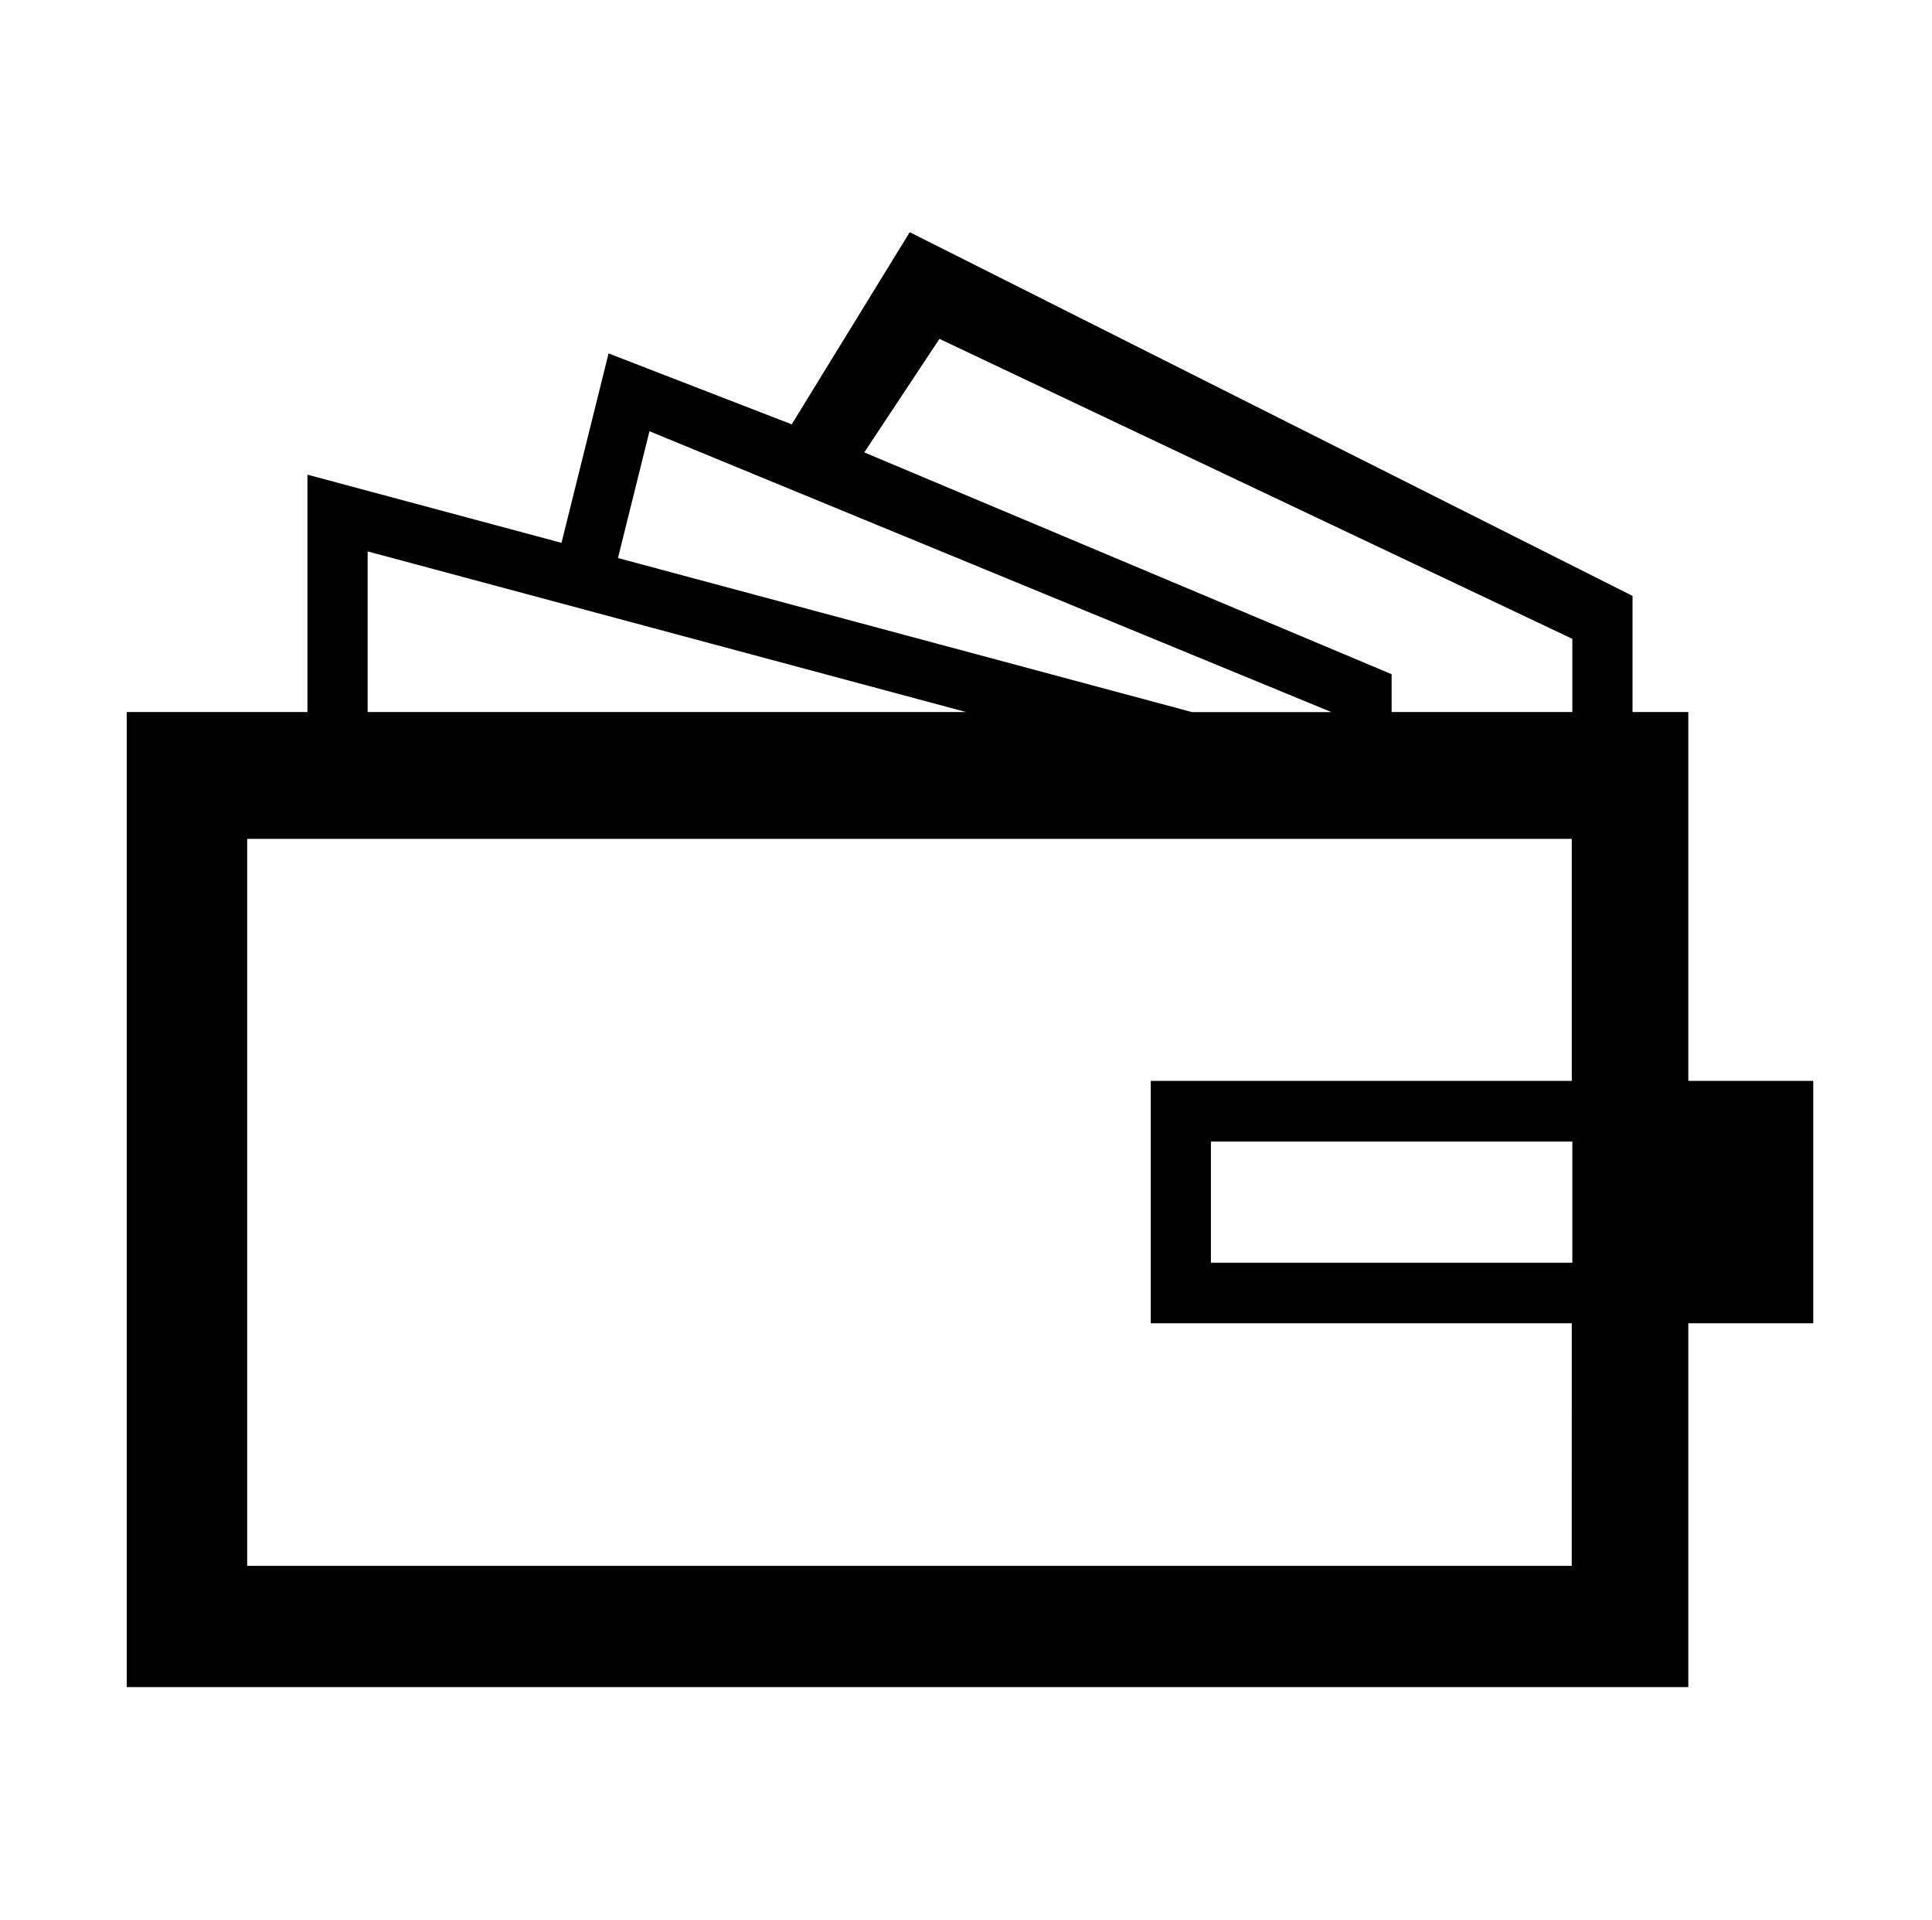
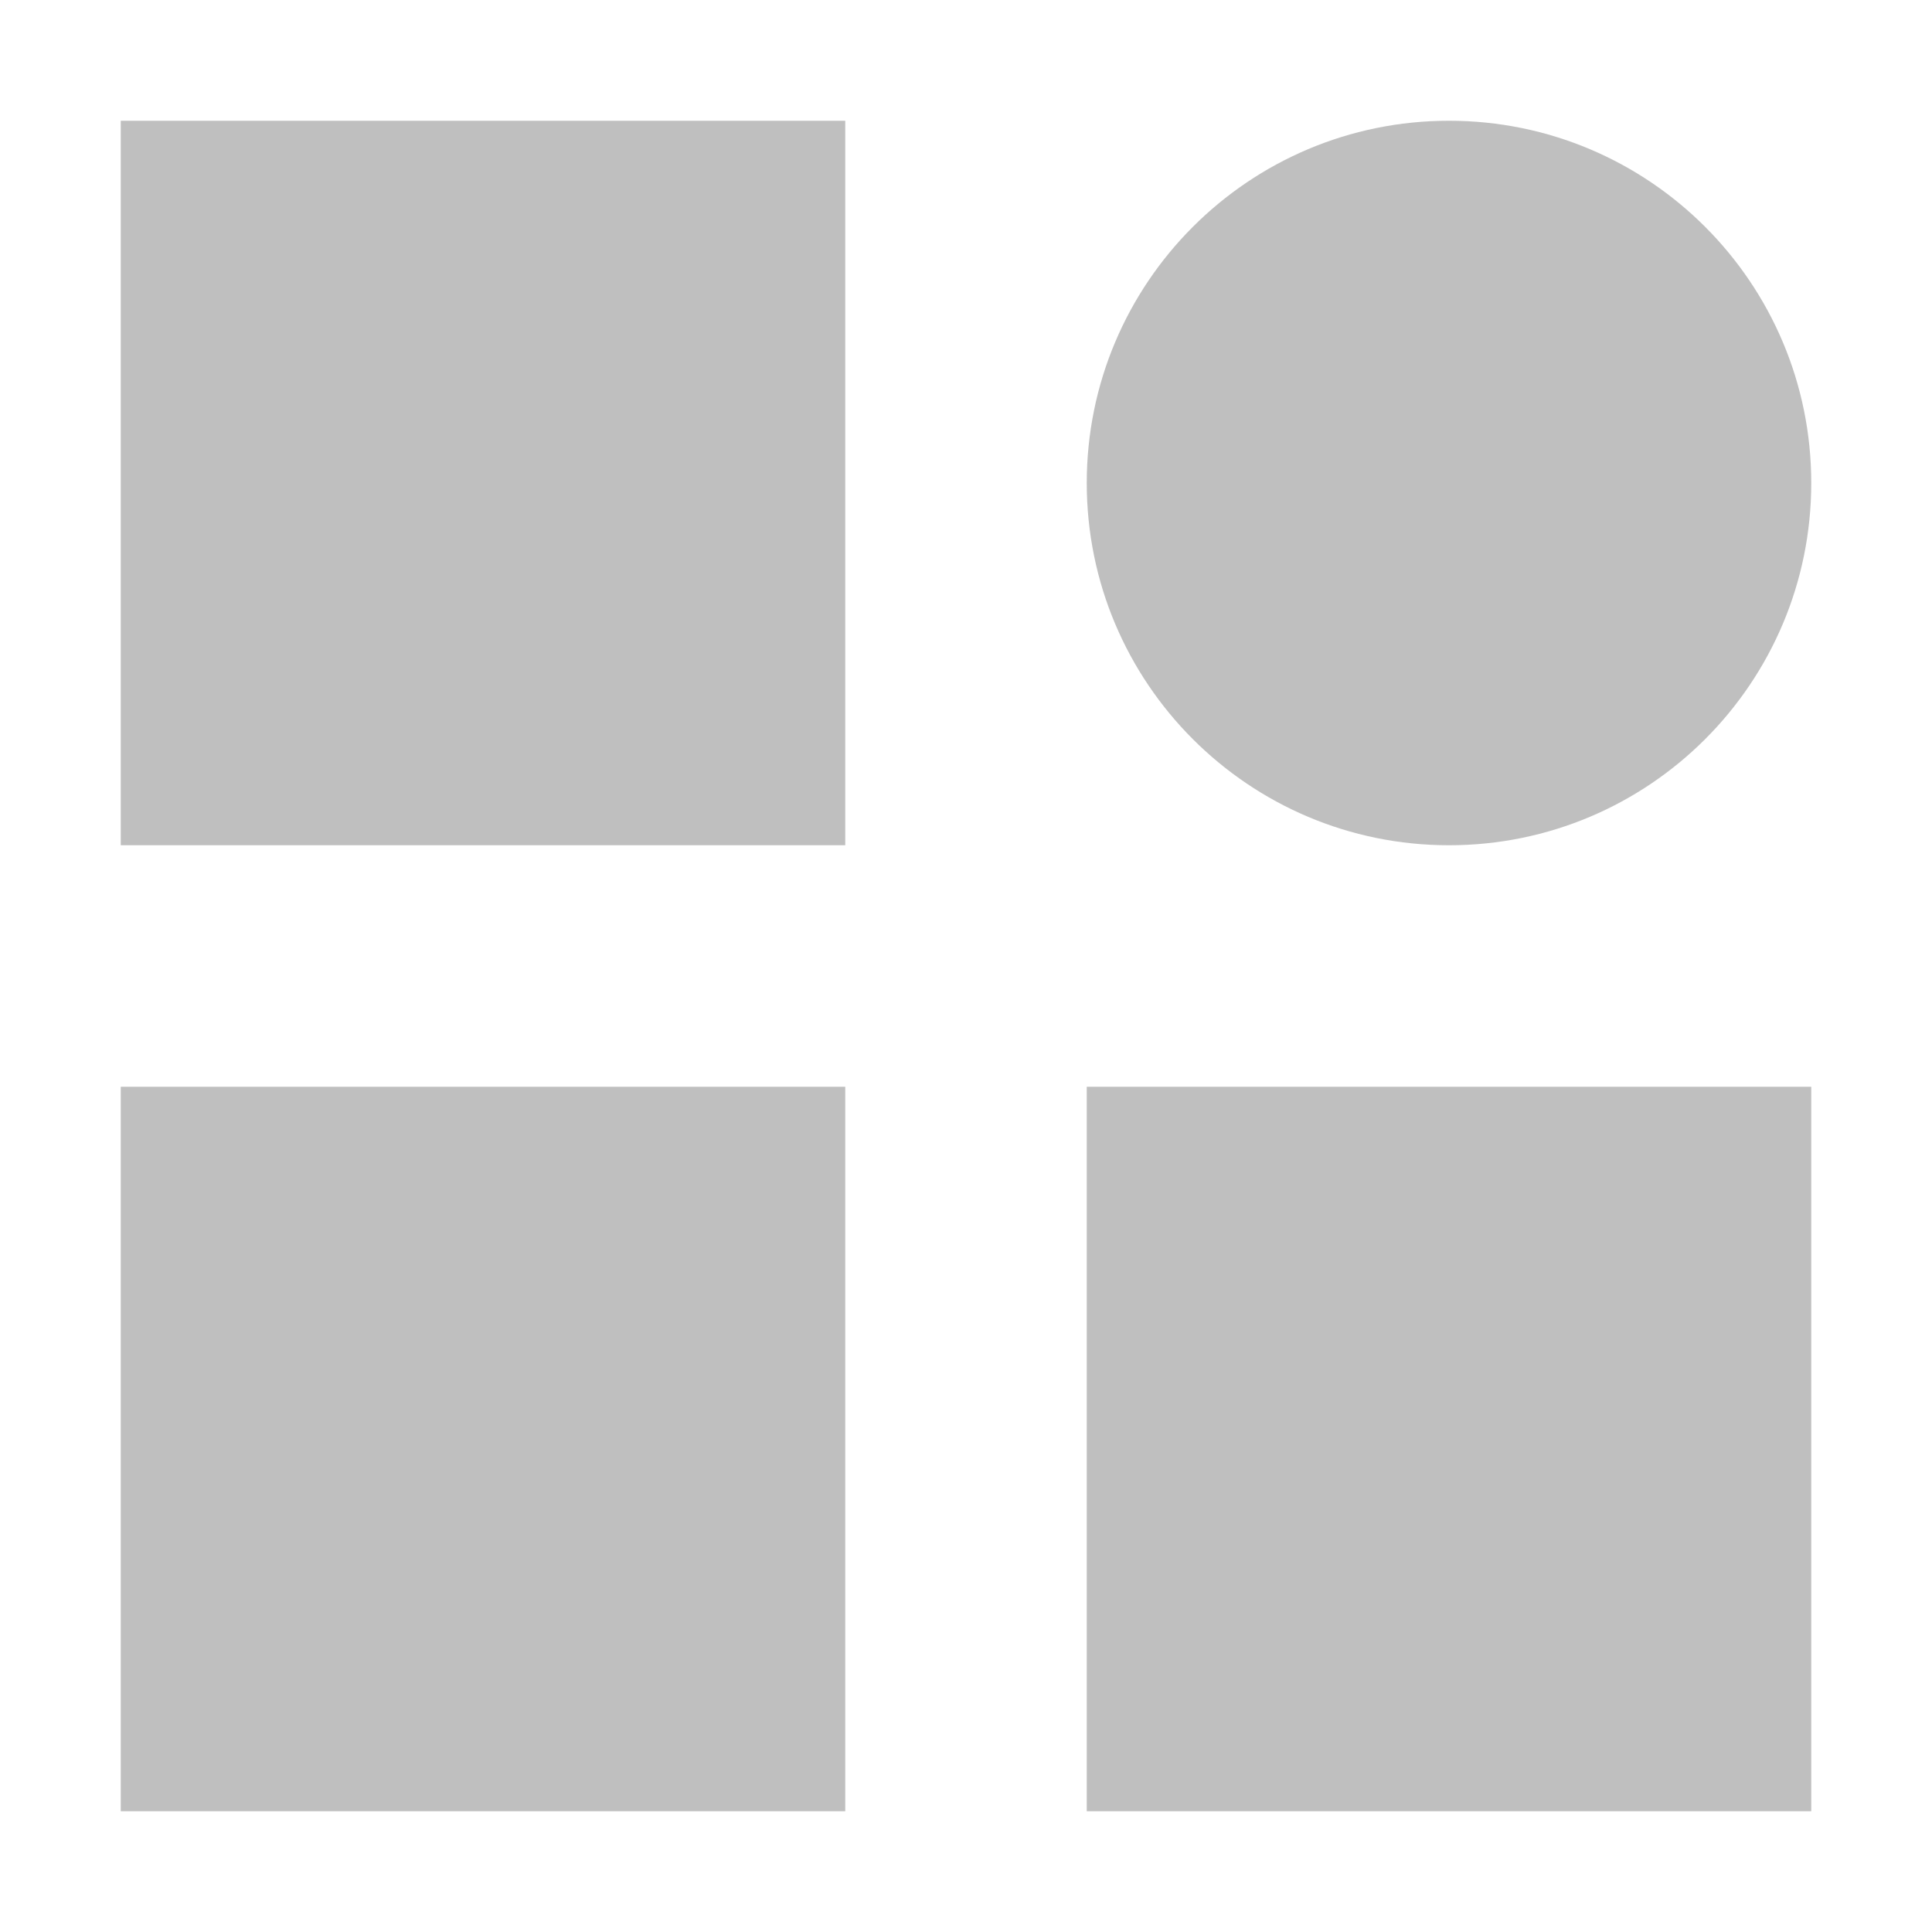
- <svg xmlns="http://www.w3.org/2000/svg" t="1545183338053" class="icon" style="" viewBox="0 0 1031 1024" version="1.1" p-id="1503" width="201.367" height="200">
+ <svg xmlns="http://www.w3.org/2000/svg" t="1574576020792" class="icon" viewBox="0 0 1024 1024" version="1.1" p-id="5498" width="200" height="200">
  <defs>
    <style type="text/css" />
  </defs>
-   <path d="M422.495 226.407l-97.74-37.845-25.11 101.070-135.585-36.382v126.653h-96.435v520.222h833.332c0 0 0-91.035 0-180.923v-13.162h66.667v-129.352h-66.667v-11.318c0-100.935 0-185.468 0-185.468h-29.768v-61.965l-385.717-194.063M346.58 230.075l363.892 149.85h-74.407l-306.292-82.192 16.807-67.657zM196.19 294.2l319.343 85.702h-319.343v-85.702zM838.745 835.438h-706.838v-387.877h706.86c0 0 0 58.073 0 129.127h-224.685v129.352h224.685c-0.023 65.183-0.023 129.398-0.023 129.398zM839.060 673.73h-192.87v-64.687h192.87v64.687zM839.060 379.903h-96.435v-20.183l-281.408-118.35 40.118-60.57 337.725 160.043v39.060z" p-id="1504" />
+   <path d="M64 64h384v384H64V64z m0 512h384v384H64V576z m512 0h384v384H576V576z m192-128c106.039 0 192-85.961 192-192S874.039 64 768 64s-192 85.961-192 192 85.961 192 192 192z" p-id="5499" fill="#bfbfbf" />
</svg>
